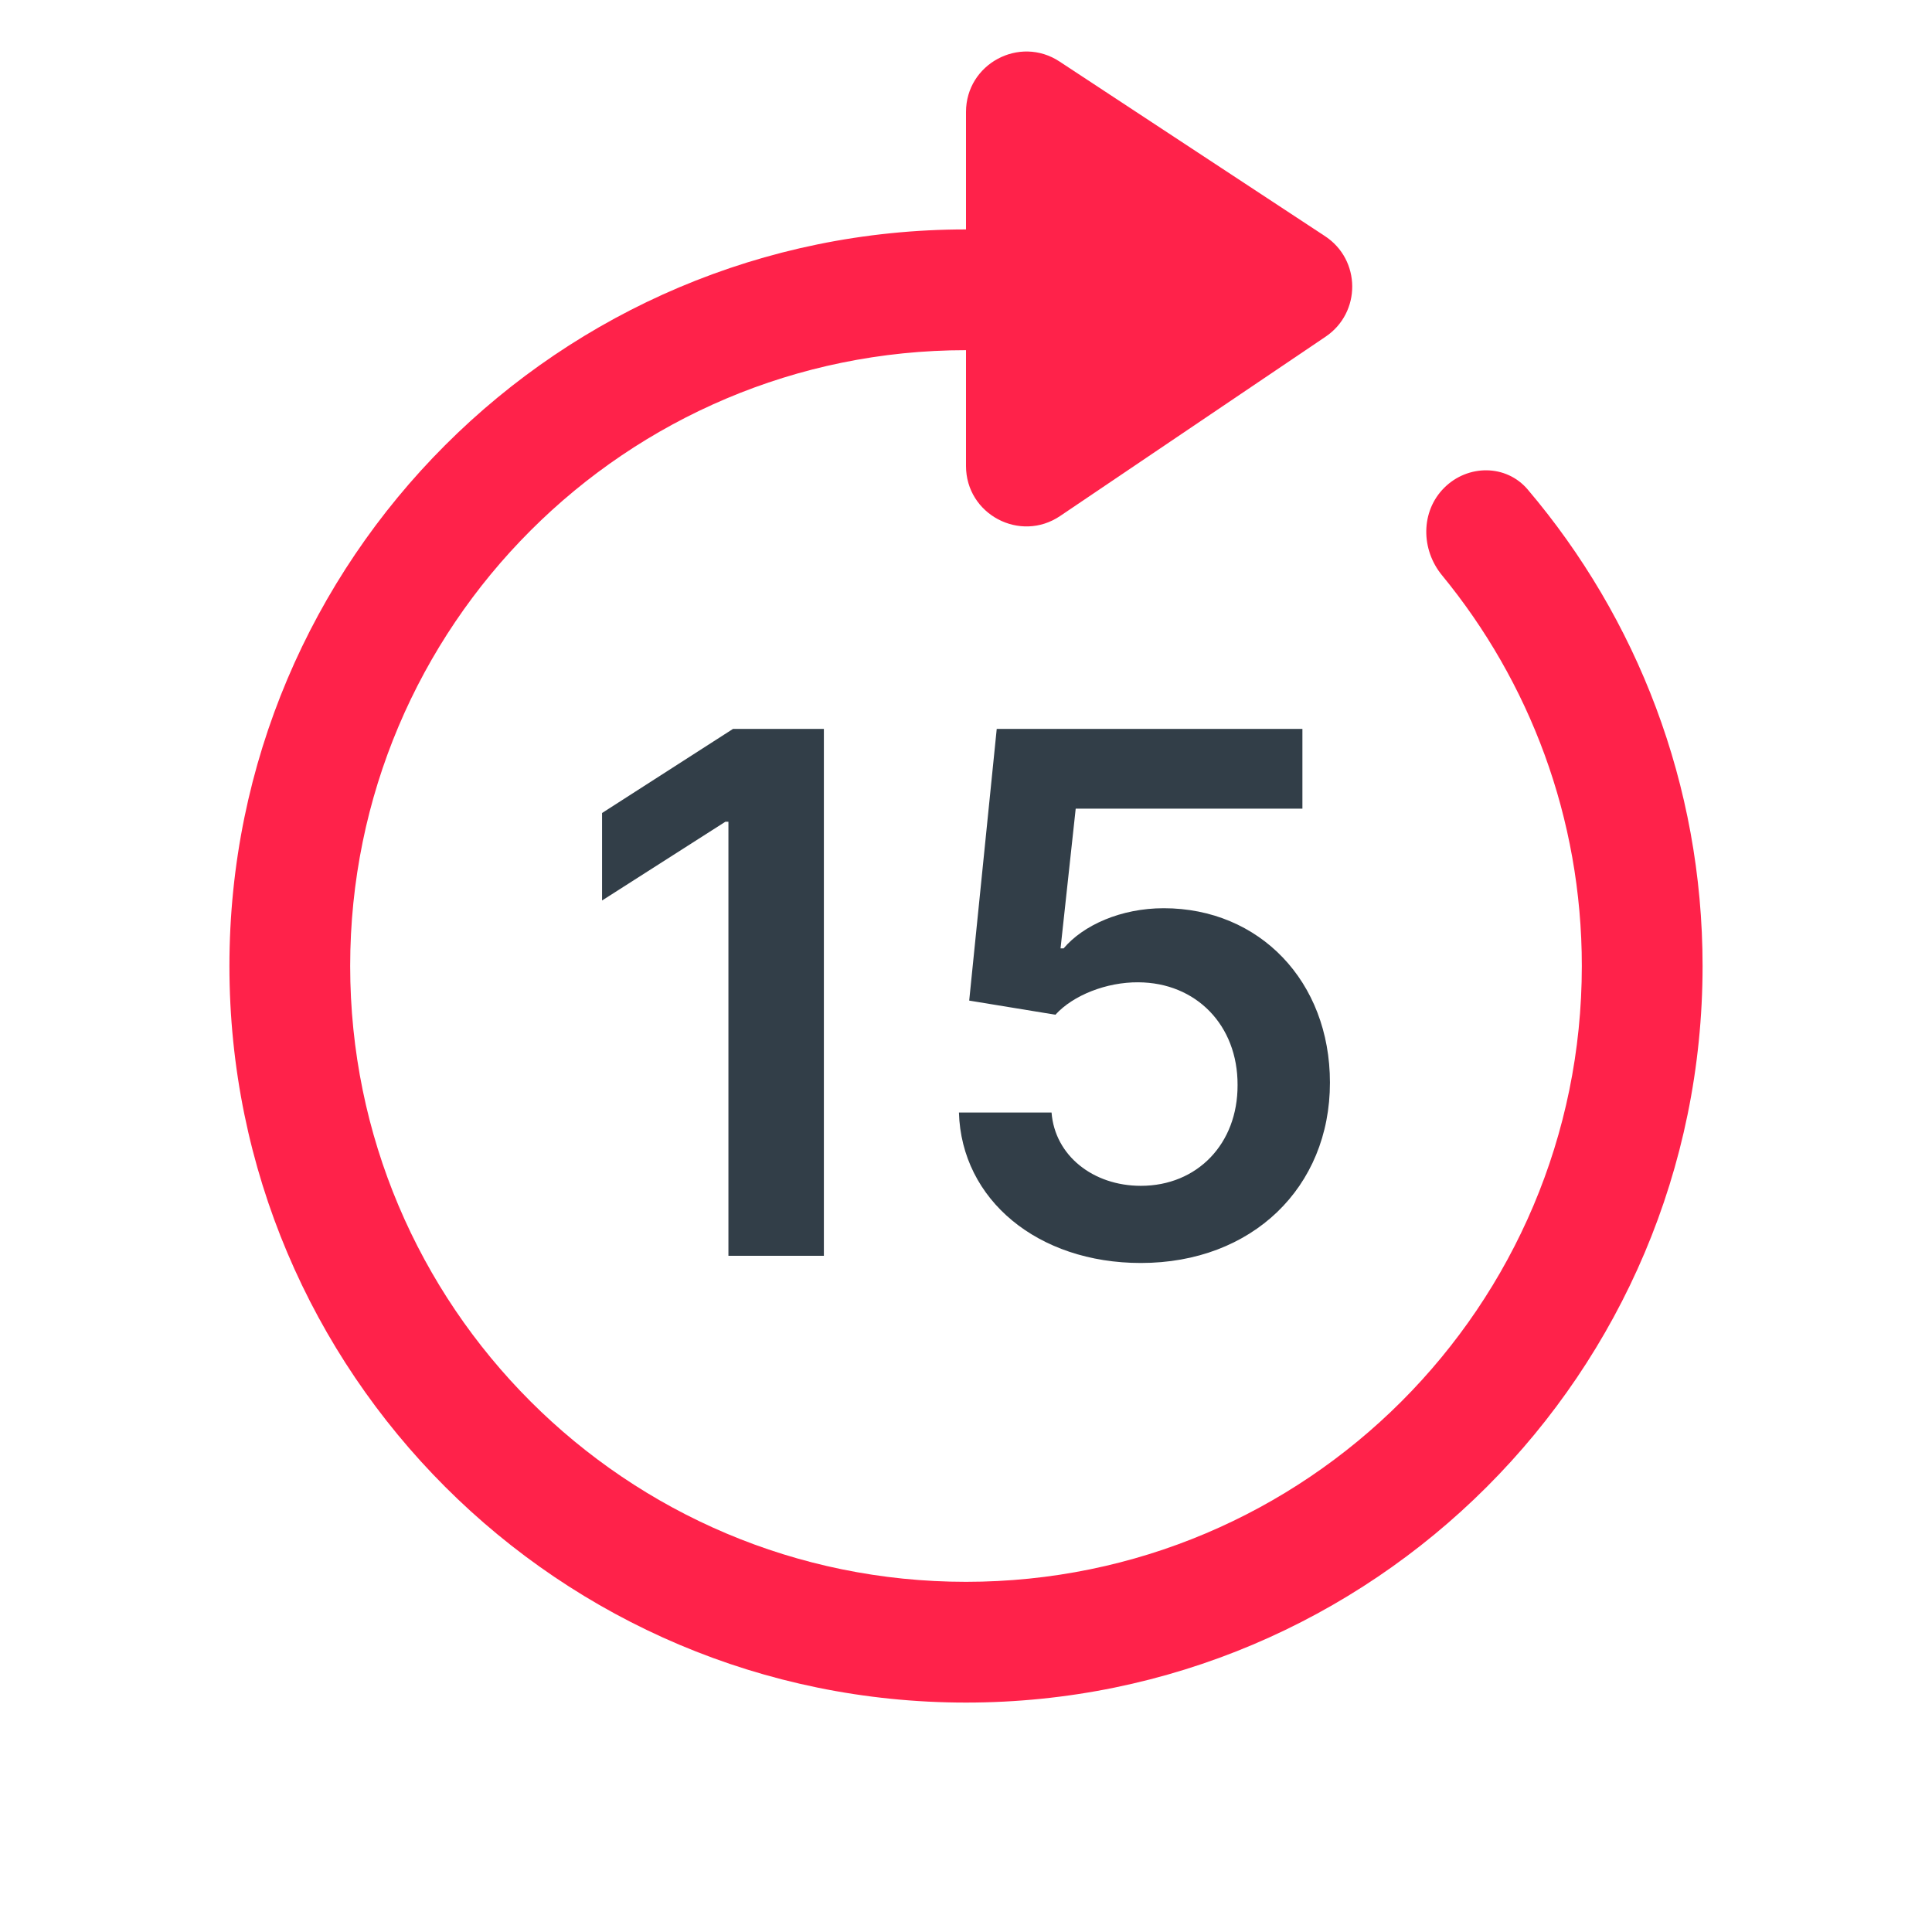
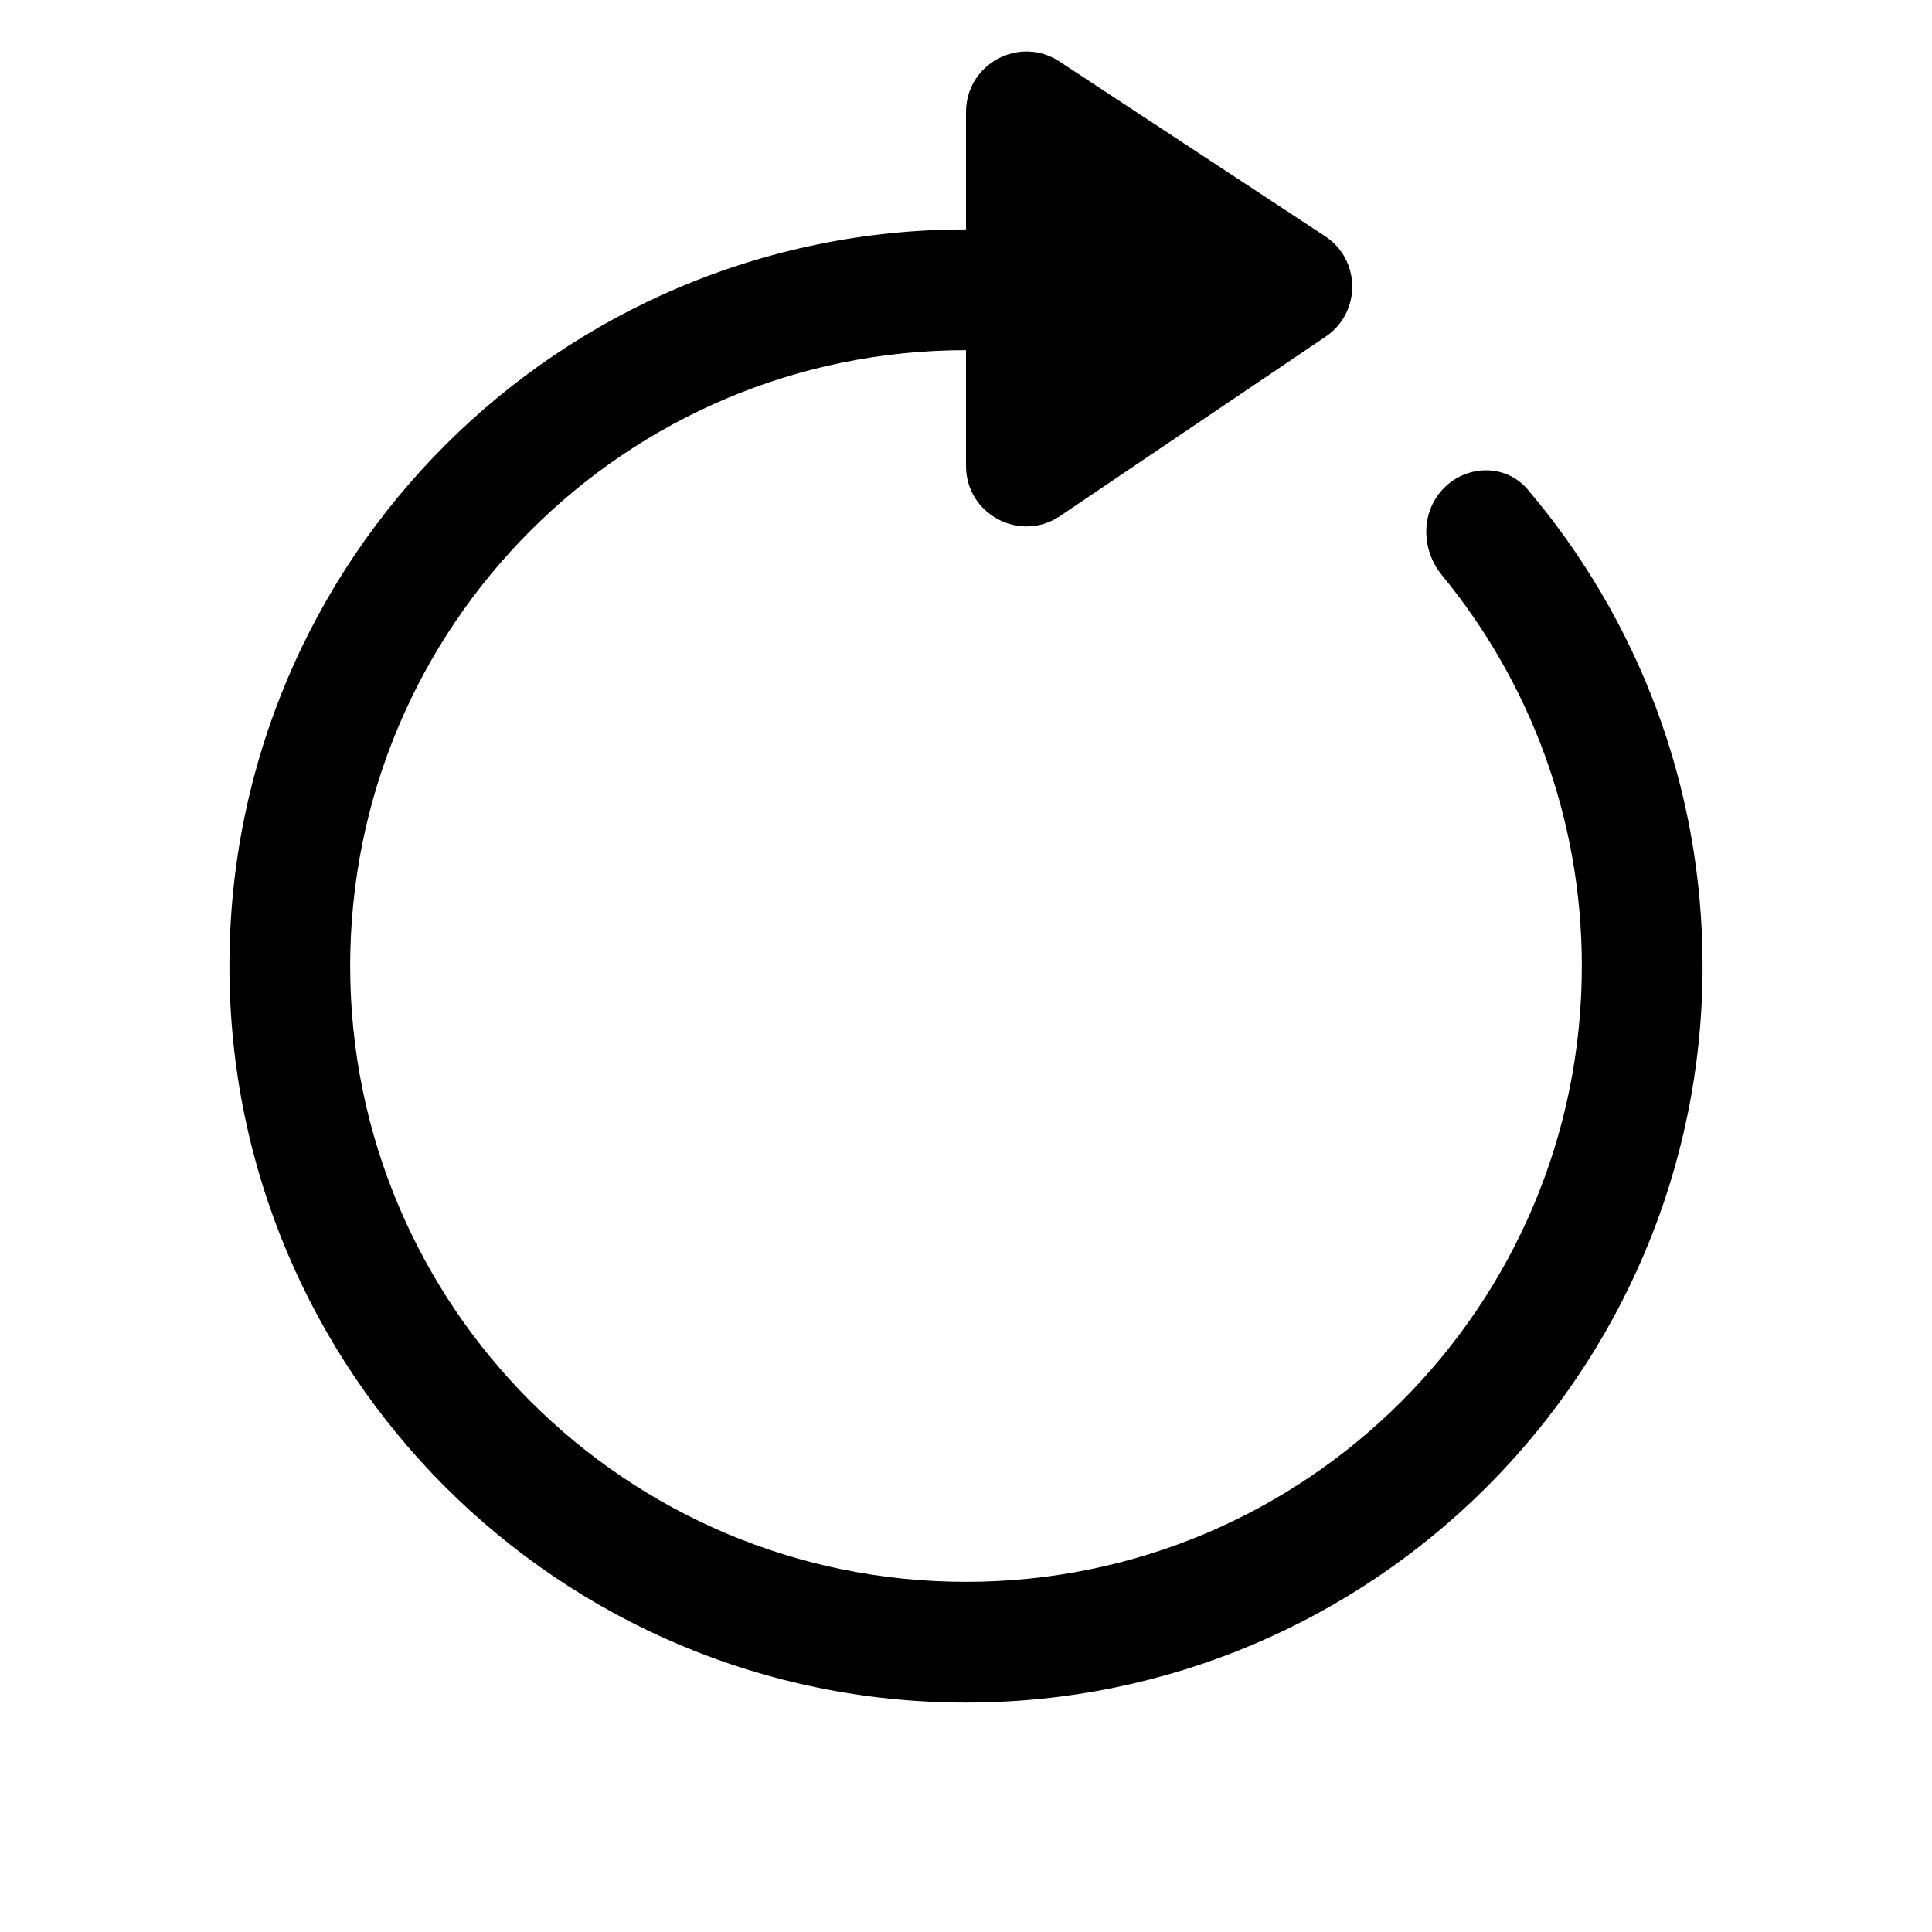
<svg xmlns="http://www.w3.org/2000/svg" width="32" height="32" viewBox="0 0 32 32" fill="none">
-   <path fill-rule="evenodd" clip-rule="evenodd" d="M23.92 8.08C23.529 8.471 23.533 9.101 23.884 9.528C25.331 11.289 26.2 13.543 26.2 16C26.2 21.633 21.633 26.2 16 26.2C10.367 26.2 5.8 21.633 5.8 16C5.8 10.367 10.367 5.8 16 5.8C16.502 5.8 16.994 5.836 17.477 5.906C17.807 5.954 18.145 5.855 18.381 5.619L18.478 5.522C19.009 4.991 18.781 4.095 18.04 3.97C17.377 3.858 16.695 3.8 16 3.8C9.262 3.8 3.8 9.262 3.8 16C3.8 22.738 9.262 28.2 16 28.2C22.738 28.2 28.2 22.738 28.2 16C28.2 12.991 27.11 10.236 25.304 8.108C24.947 7.687 24.31 7.69 23.92 8.08Z" fill="#FF224A" />
-   <path d="M13.646 12.073H12.141L9.972 13.466V14.915L12.014 13.611H12.065V20.8H13.646V12.073ZM18.896 20.919C20.741 20.919 22.028 19.666 22.028 17.932C22.028 16.253 20.86 15.043 19.275 15.043C18.567 15.043 17.941 15.324 17.617 15.708H17.566L17.817 13.394H21.572V12.073H16.509L16.053 16.573L17.481 16.807C17.775 16.483 18.329 16.266 18.853 16.27C19.812 16.274 20.502 16.982 20.498 17.971C20.502 18.946 19.829 19.641 18.896 19.641C18.107 19.641 17.472 19.142 17.417 18.427H15.883C15.925 19.875 17.191 20.919 18.896 20.919Z" fill="#323E48" />
-   <path d="M16 1.855L16 7.718C16 8.519 16.896 8.995 17.56 8.546L21.957 5.576C22.548 5.176 22.543 4.304 21.947 3.912L17.549 1.019C16.885 0.582 16 1.059 16 1.855Z" fill="#FF224A" />
+   <path fill-rule="evenodd" clip-rule="evenodd" d="M23.92 8.08C23.529 8.471 23.533 9.101 23.884 9.528C25.331 11.289 26.2 13.543 26.2 16C26.2 21.633 21.633 26.2 16 26.2C10.367 26.2 5.8 21.633 5.8 16C5.8 10.367 10.367 5.8 16 5.8C16.502 5.8 16.994 5.836 17.477 5.906C17.807 5.954 18.145 5.855 18.381 5.619L18.478 5.522C19.009 4.991 18.781 4.095 18.04 3.97C17.377 3.858 16.695 3.8 16 3.8C9.262 3.8 3.8 9.262 3.8 16C3.8 22.738 9.262 28.2 16 28.2C22.738 28.2 28.2 22.738 28.2 16C28.2 12.991 27.11 10.236 25.304 8.108C24.947 7.687 24.31 7.69 23.92 8.08Z" fill="currentColor" />
+   <path d="M13.646 12.073H12.141L9.972 13.466V14.915L12.014 13.611H12.065V20.8H13.646V12.073ZM18.896 20.919C20.741 20.919 22.028 19.666 22.028 17.932C22.028 16.253 20.86 15.043 19.275 15.043C18.567 15.043 17.941 15.324 17.617 15.708H17.566L17.817 13.394H21.572V12.073H16.509L16.053 16.573L17.481 16.807C17.775 16.483 18.329 16.266 18.853 16.27C19.812 16.274 20.502 16.982 20.498 17.971C20.502 18.946 19.829 19.641 18.896 19.641C18.107 19.641 17.472 19.142 17.417 18.427H15.883C15.925 19.875 17.191 20.919 18.896 20.919Z" />
+   <path d="M16 1.855L16 7.718C16 8.519 16.896 8.995 17.56 8.546L21.957 5.576C22.548 5.176 22.543 4.304 21.947 3.912L17.549 1.019C16.885 0.582 16 1.059 16 1.855Z" fill="currentColor" />
</svg>
